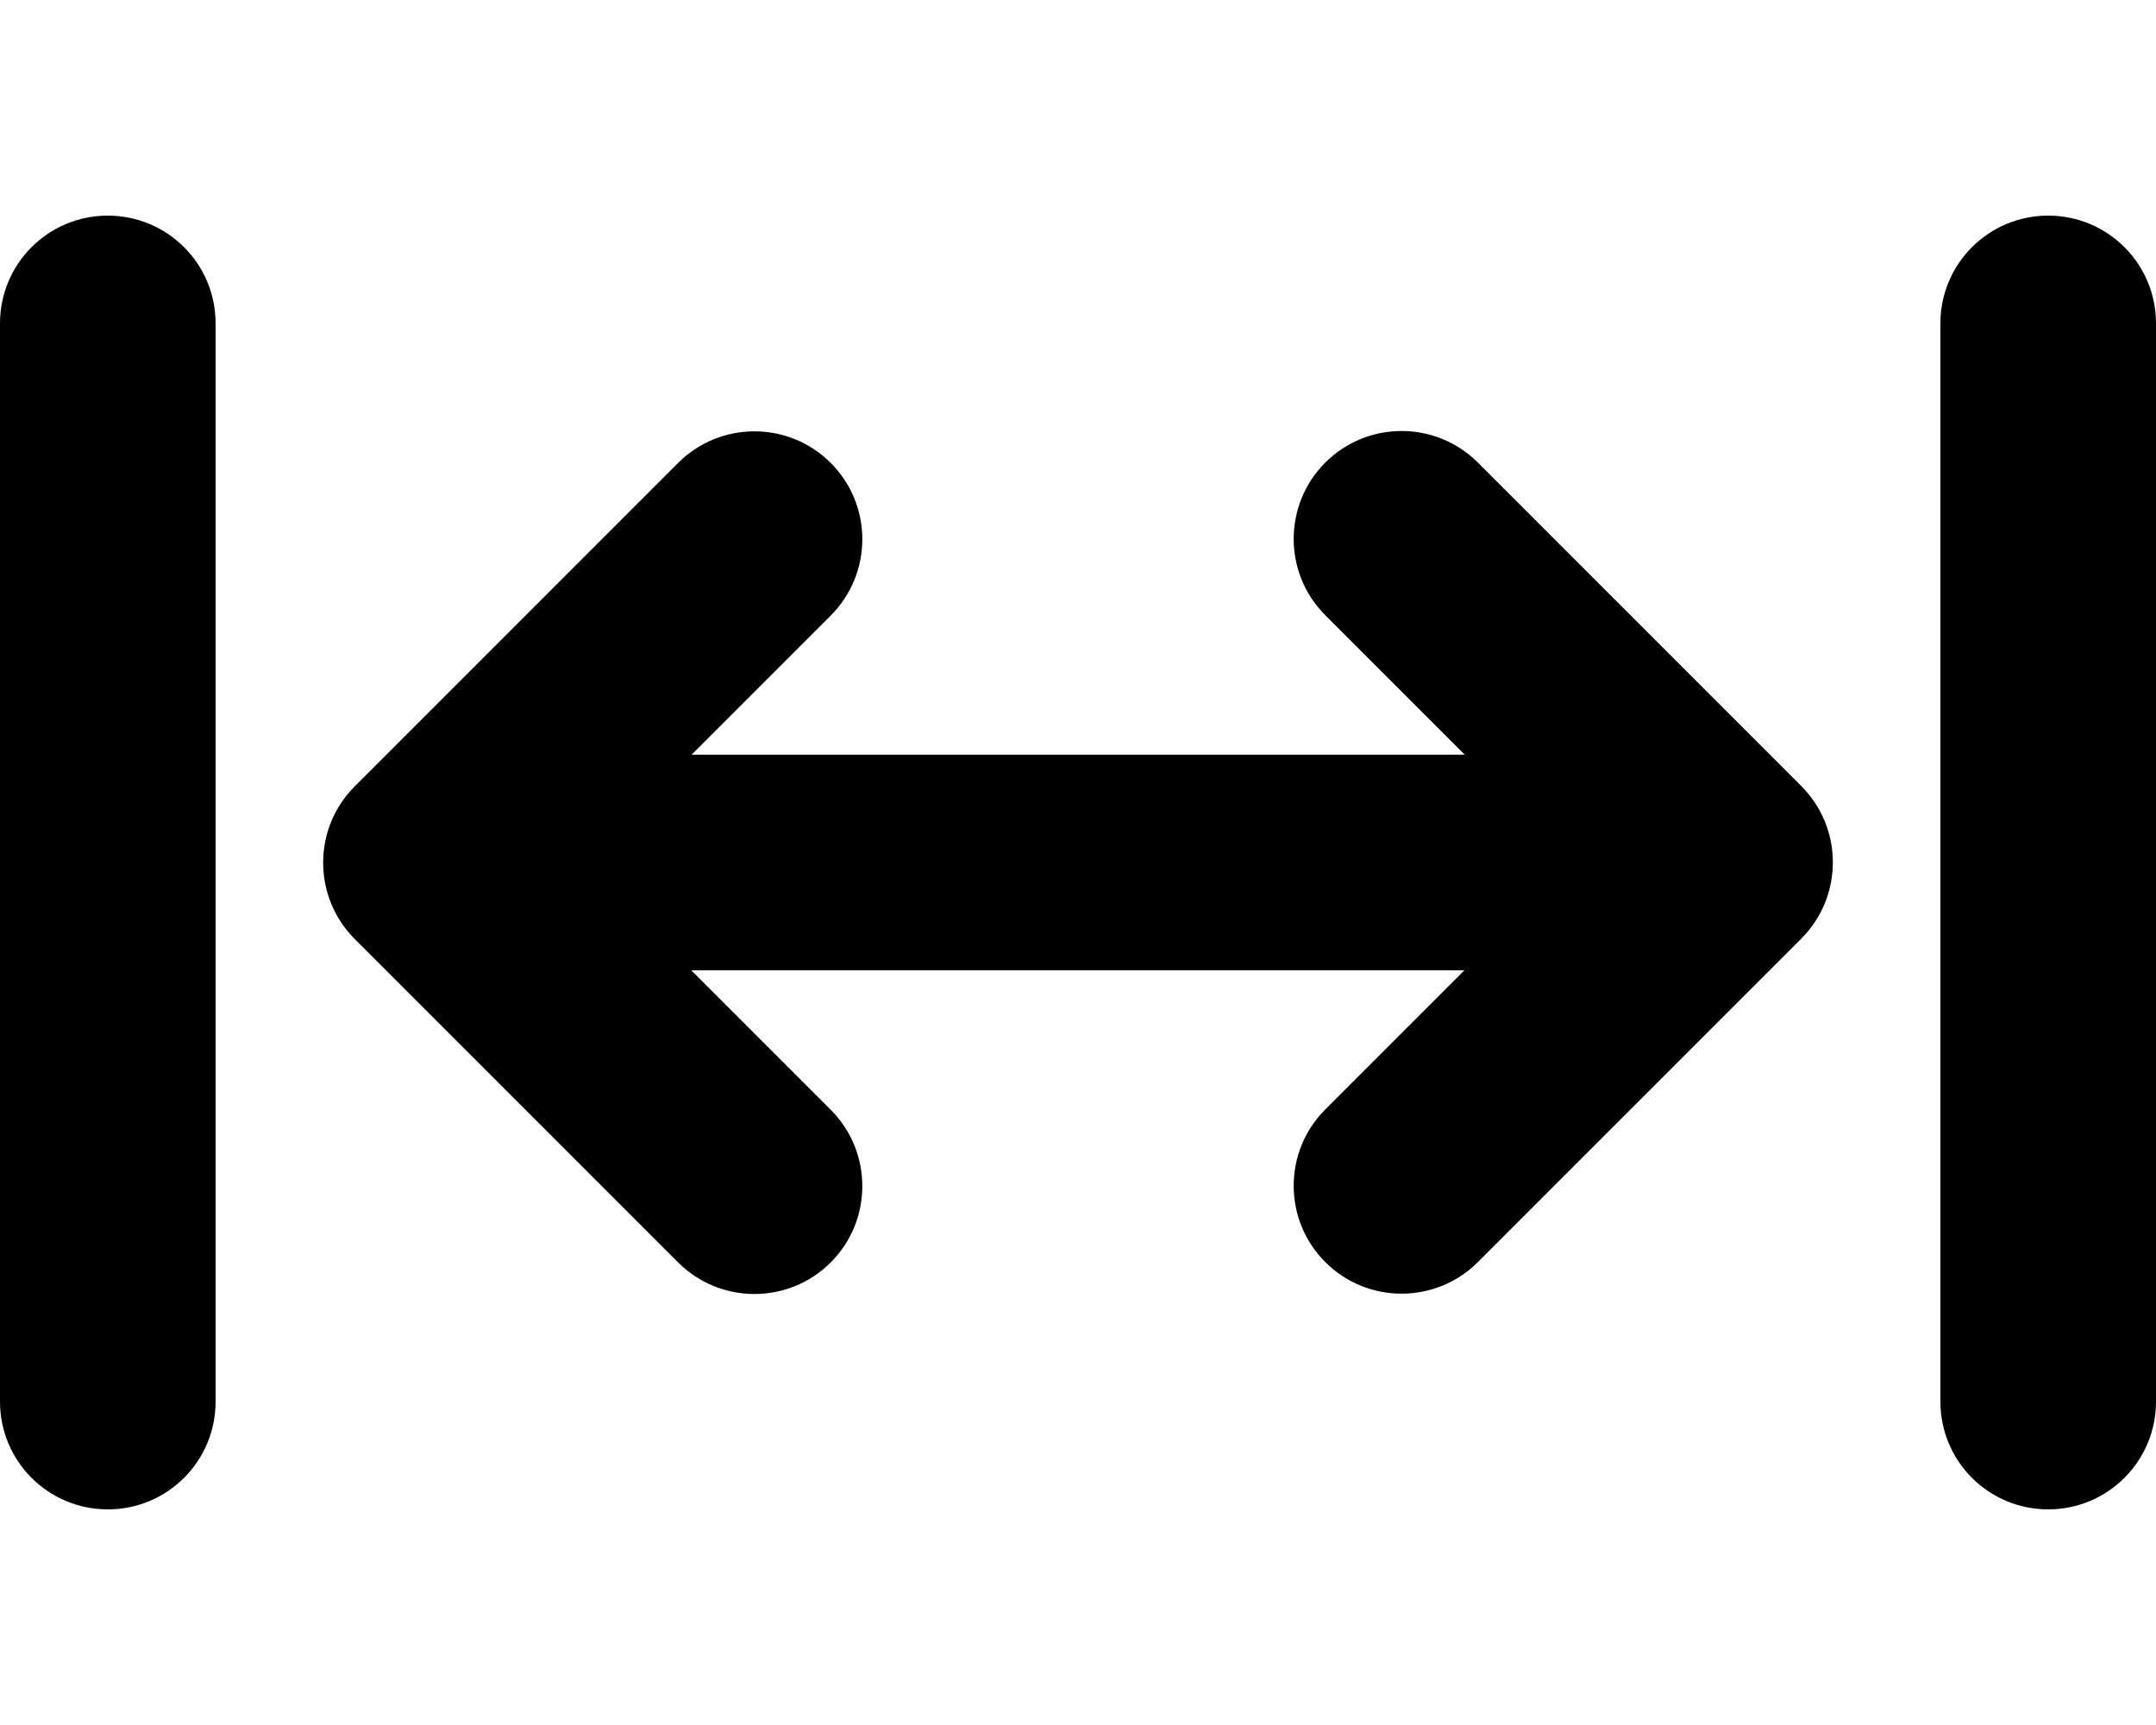
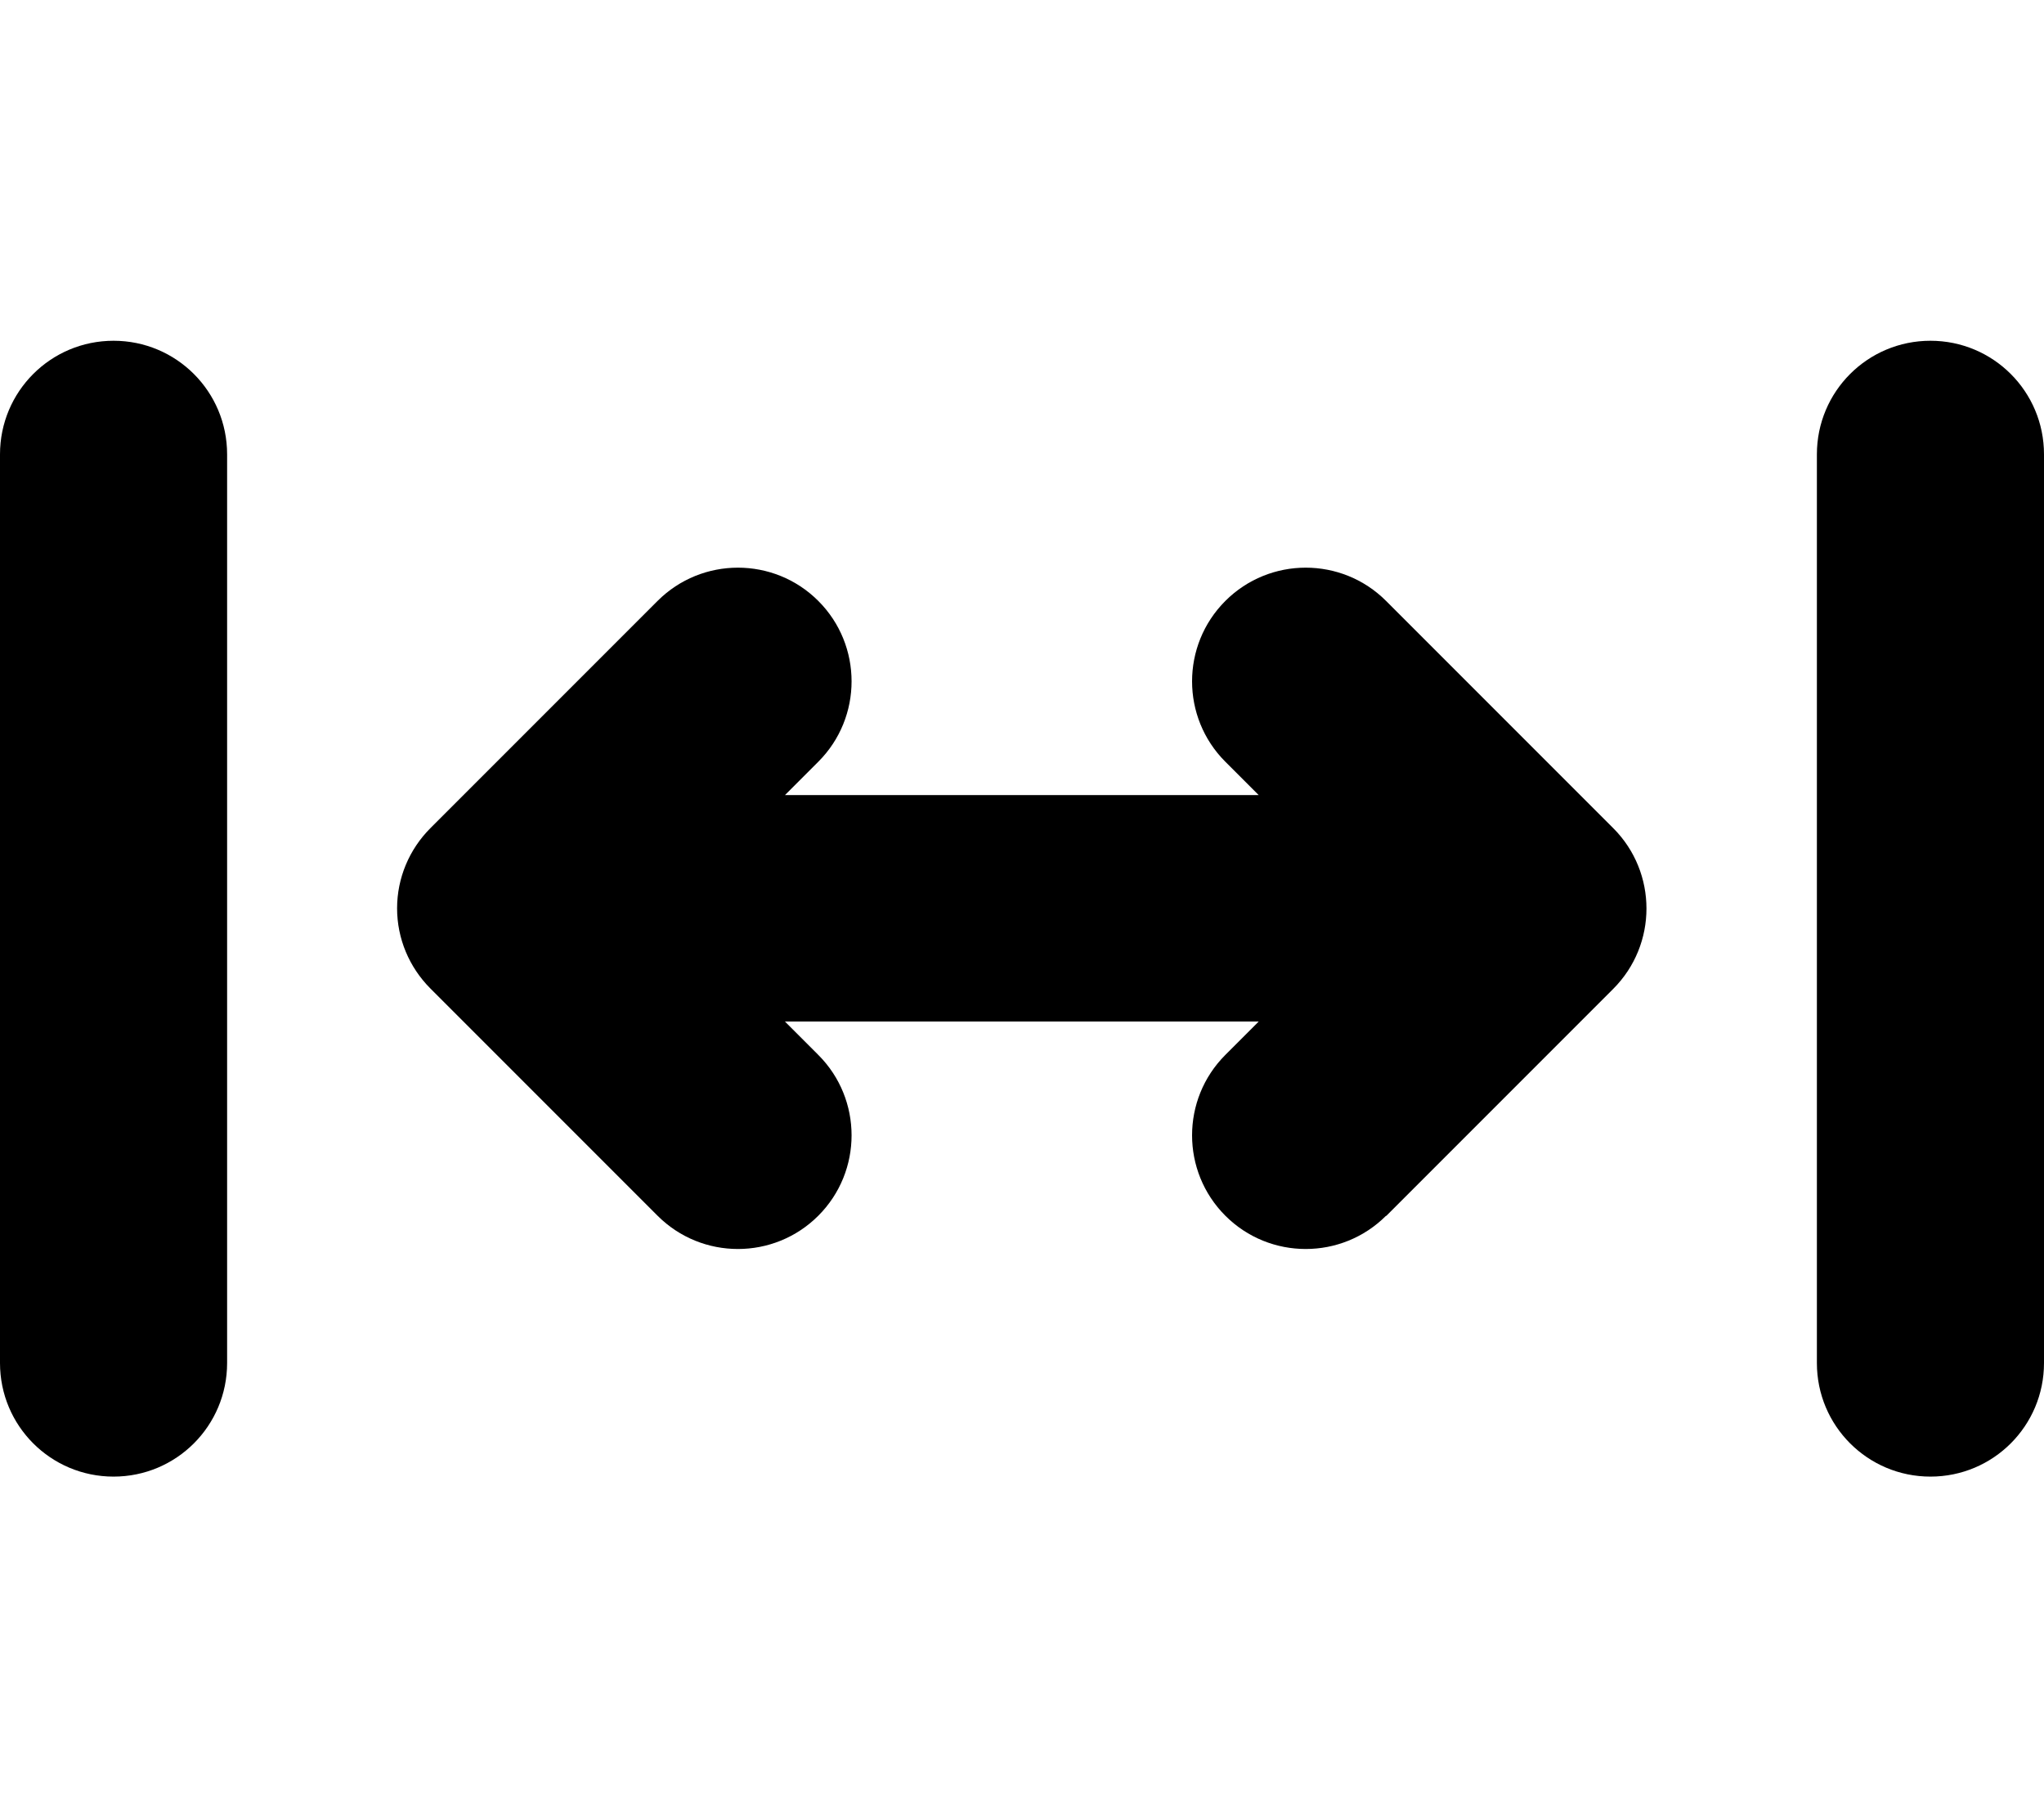
- <svg xmlns="http://www.w3.org/2000/svg" viewBox="0 0 640 512">
-   <path d="M32 64c17.7 0 32 14.3 32 32l0 320c0 17.7-14.3 32-32 32s-32-14.3-32-32L0 96C0 78.3 14.3 64 32 64zm214.6 73.4c12.5 12.5 12.5 32.8 0 45.3L205.3 224l229.5 0-41.4-41.4c-12.5-12.5-12.5-32.8 0-45.3s32.8-12.5 45.3 0l96 96c12.5 12.5 12.5 32.8 0 45.3l-96 96c-12.5 12.5-32.8 12.5-45.3 0s-12.5-32.8 0-45.3L434.7 288l-229.5 0 41.4 41.4c12.5 12.5 12.5 32.8 0 45.3s-32.8 12.5-45.3 0l-96-96c-12.5-12.5-12.5-32.8 0-45.3l96-96c12.5-12.5 32.8-12.5 45.3 0zM640 96l0 320c0 17.7-14.3 32-32 32s-32-14.3-32-32l0-320c0-17.7 14.3-32 32-32s32 14.3 32 32z" />
+ <svg xmlns="http://www.w3.org/2000/svg" viewBox="0 0 576 512">
+   <path fill="currentColor" d="M32 96C14.3 96 0 110.3 0 128L0 384c0 17.7 14.3 32 32 32s32-14.3 32-32l0-256c0-17.7-14.3-32-32-32zM390.6 342.6l64-64c12.5-12.5 12.5-32.8 0-45.3l-64-64c-12.5-12.5-32.8-12.5-45.3 0s-12.5 32.8 0 45.3l9.4 9.4-133.5 0 9.4-9.4c12.5-12.5 12.5-32.8 0-45.3s-32.8-12.5-45.3 0l-64 64c-6 6-9.4 14.1-9.4 22.6s3.4 16.6 9.4 22.6l64 64c12.5 12.5 32.8 12.5 45.3 0s12.5-32.8 0-45.3l-9.4-9.4 133.5 0-9.4 9.4c-12.5 12.5-12.5 32.8 0 45.3s32.8 12.5 45.3 0zM576 128c0-17.7-14.3-32-32-32s-32 14.3-32 32l0 256c0 17.7 14.3 32 32 32s32-14.3 32-32l0-256z" />
</svg>
